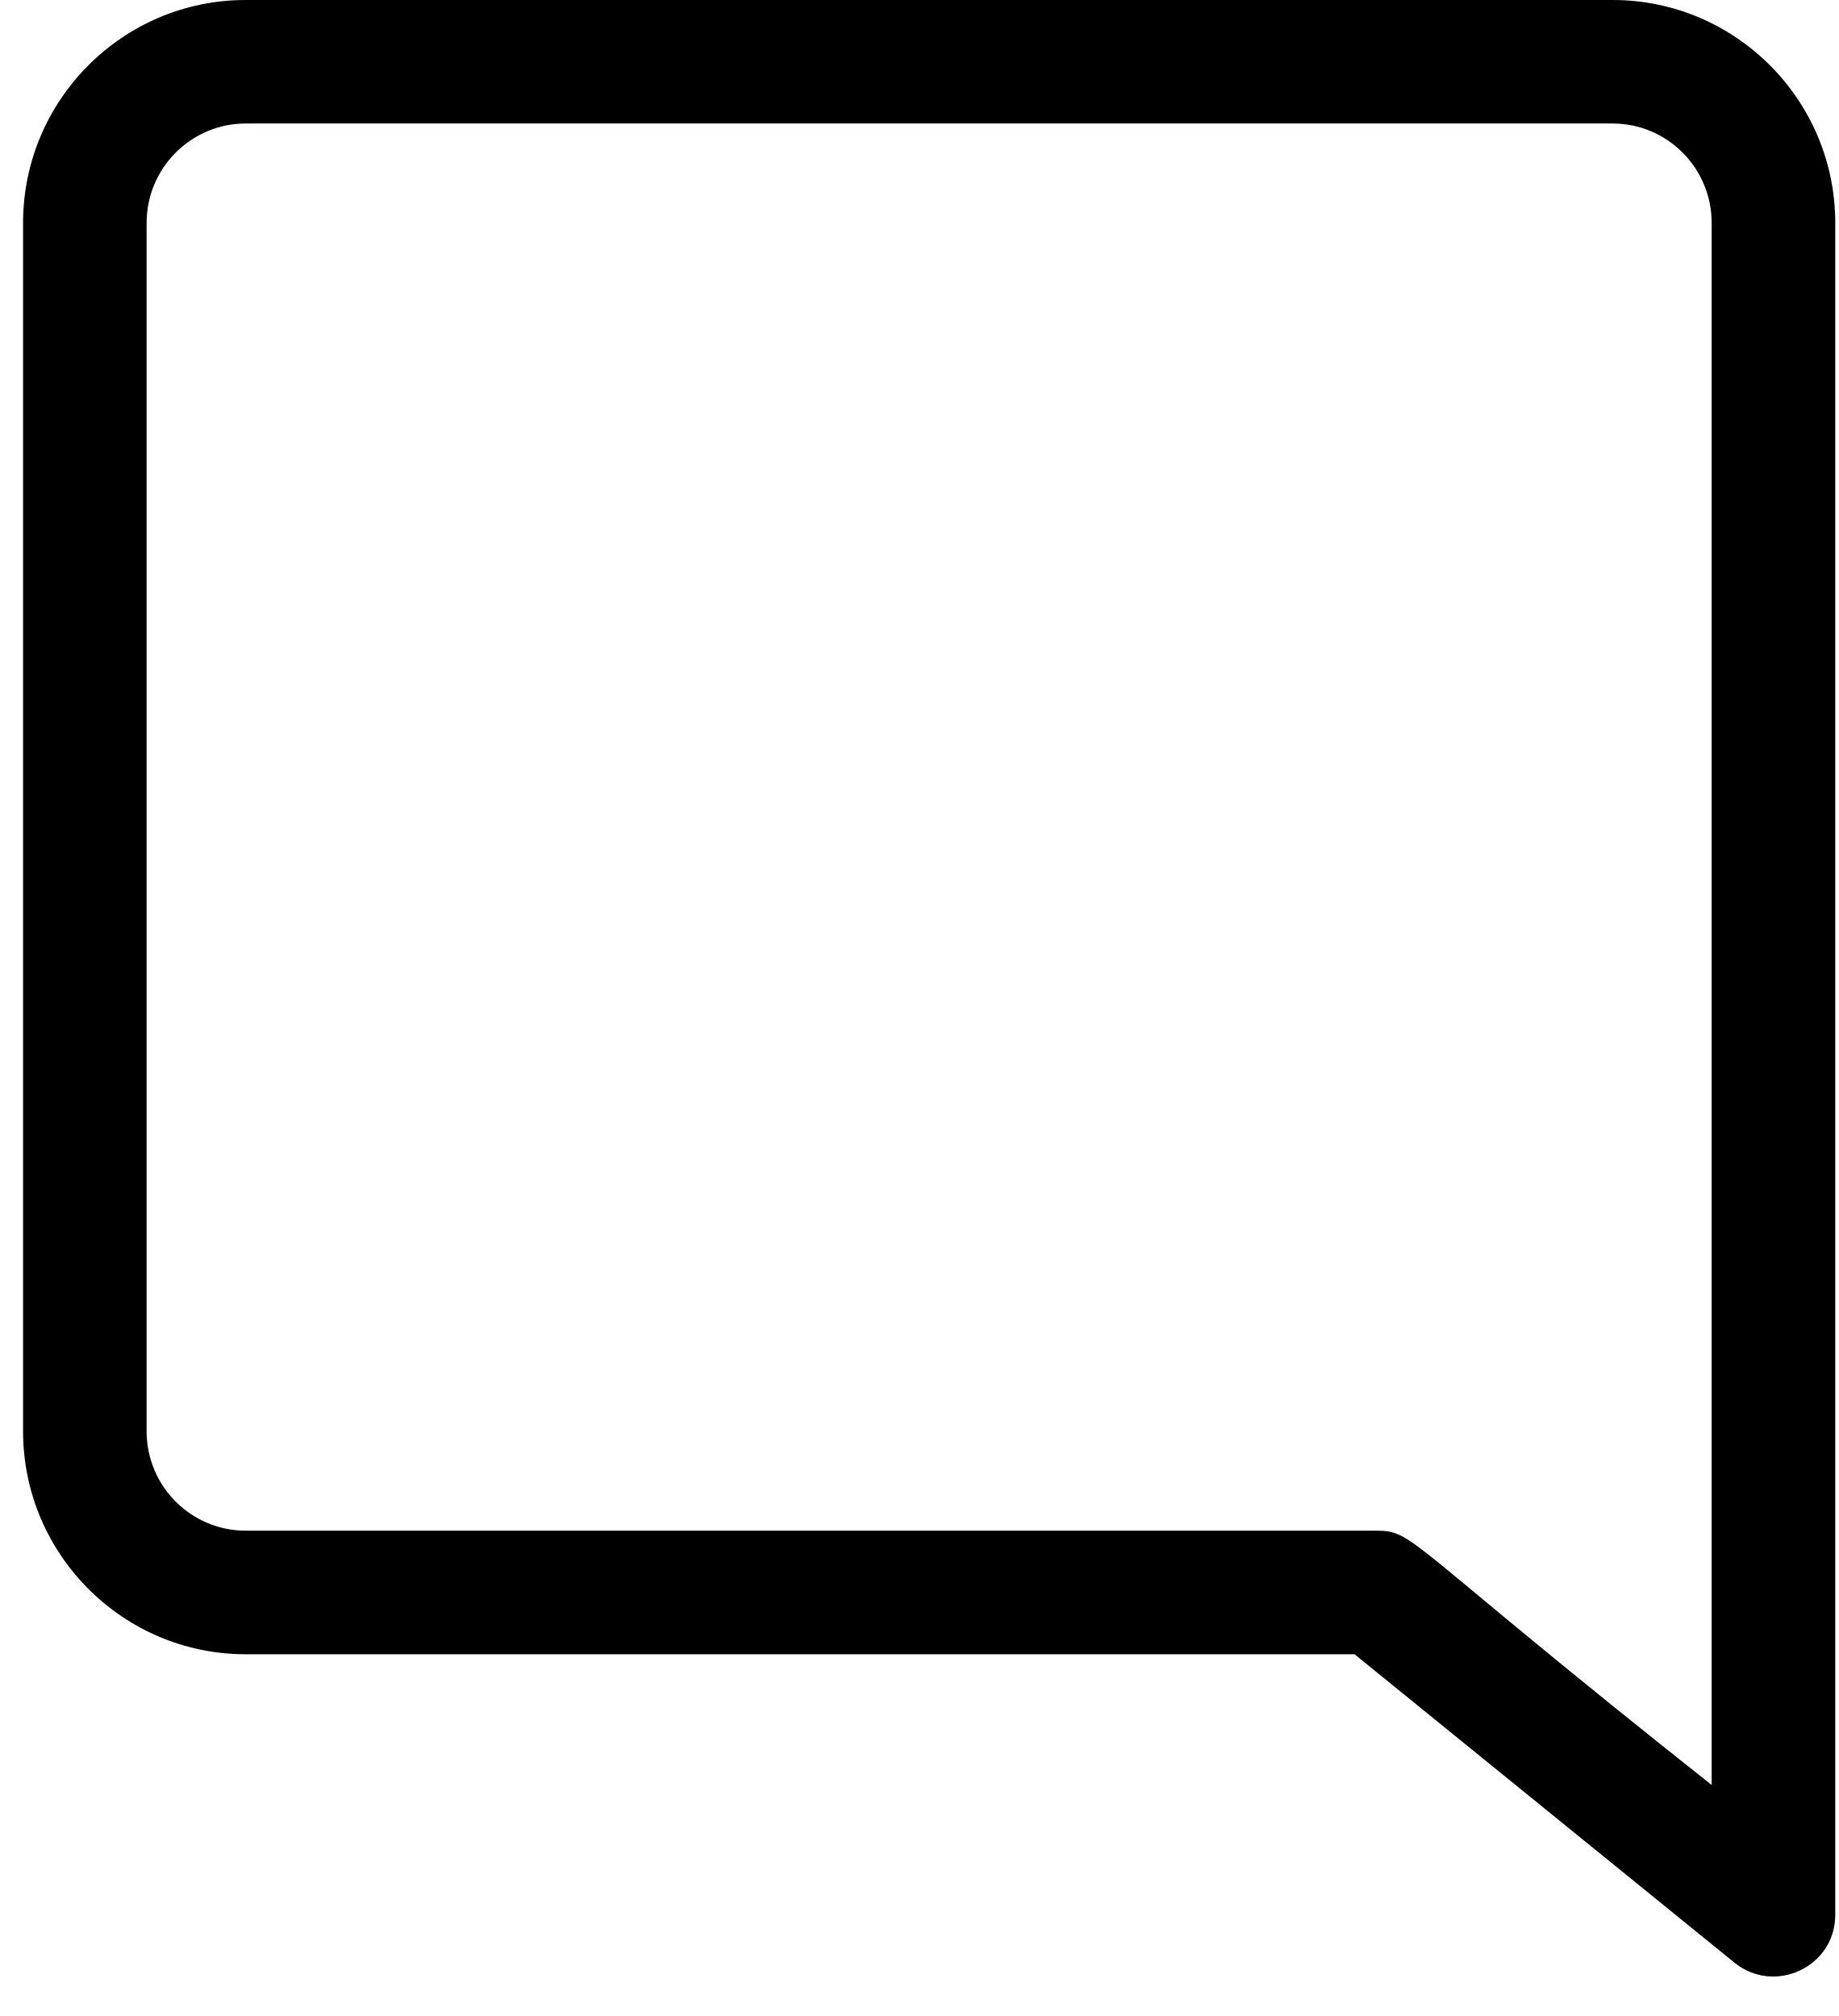
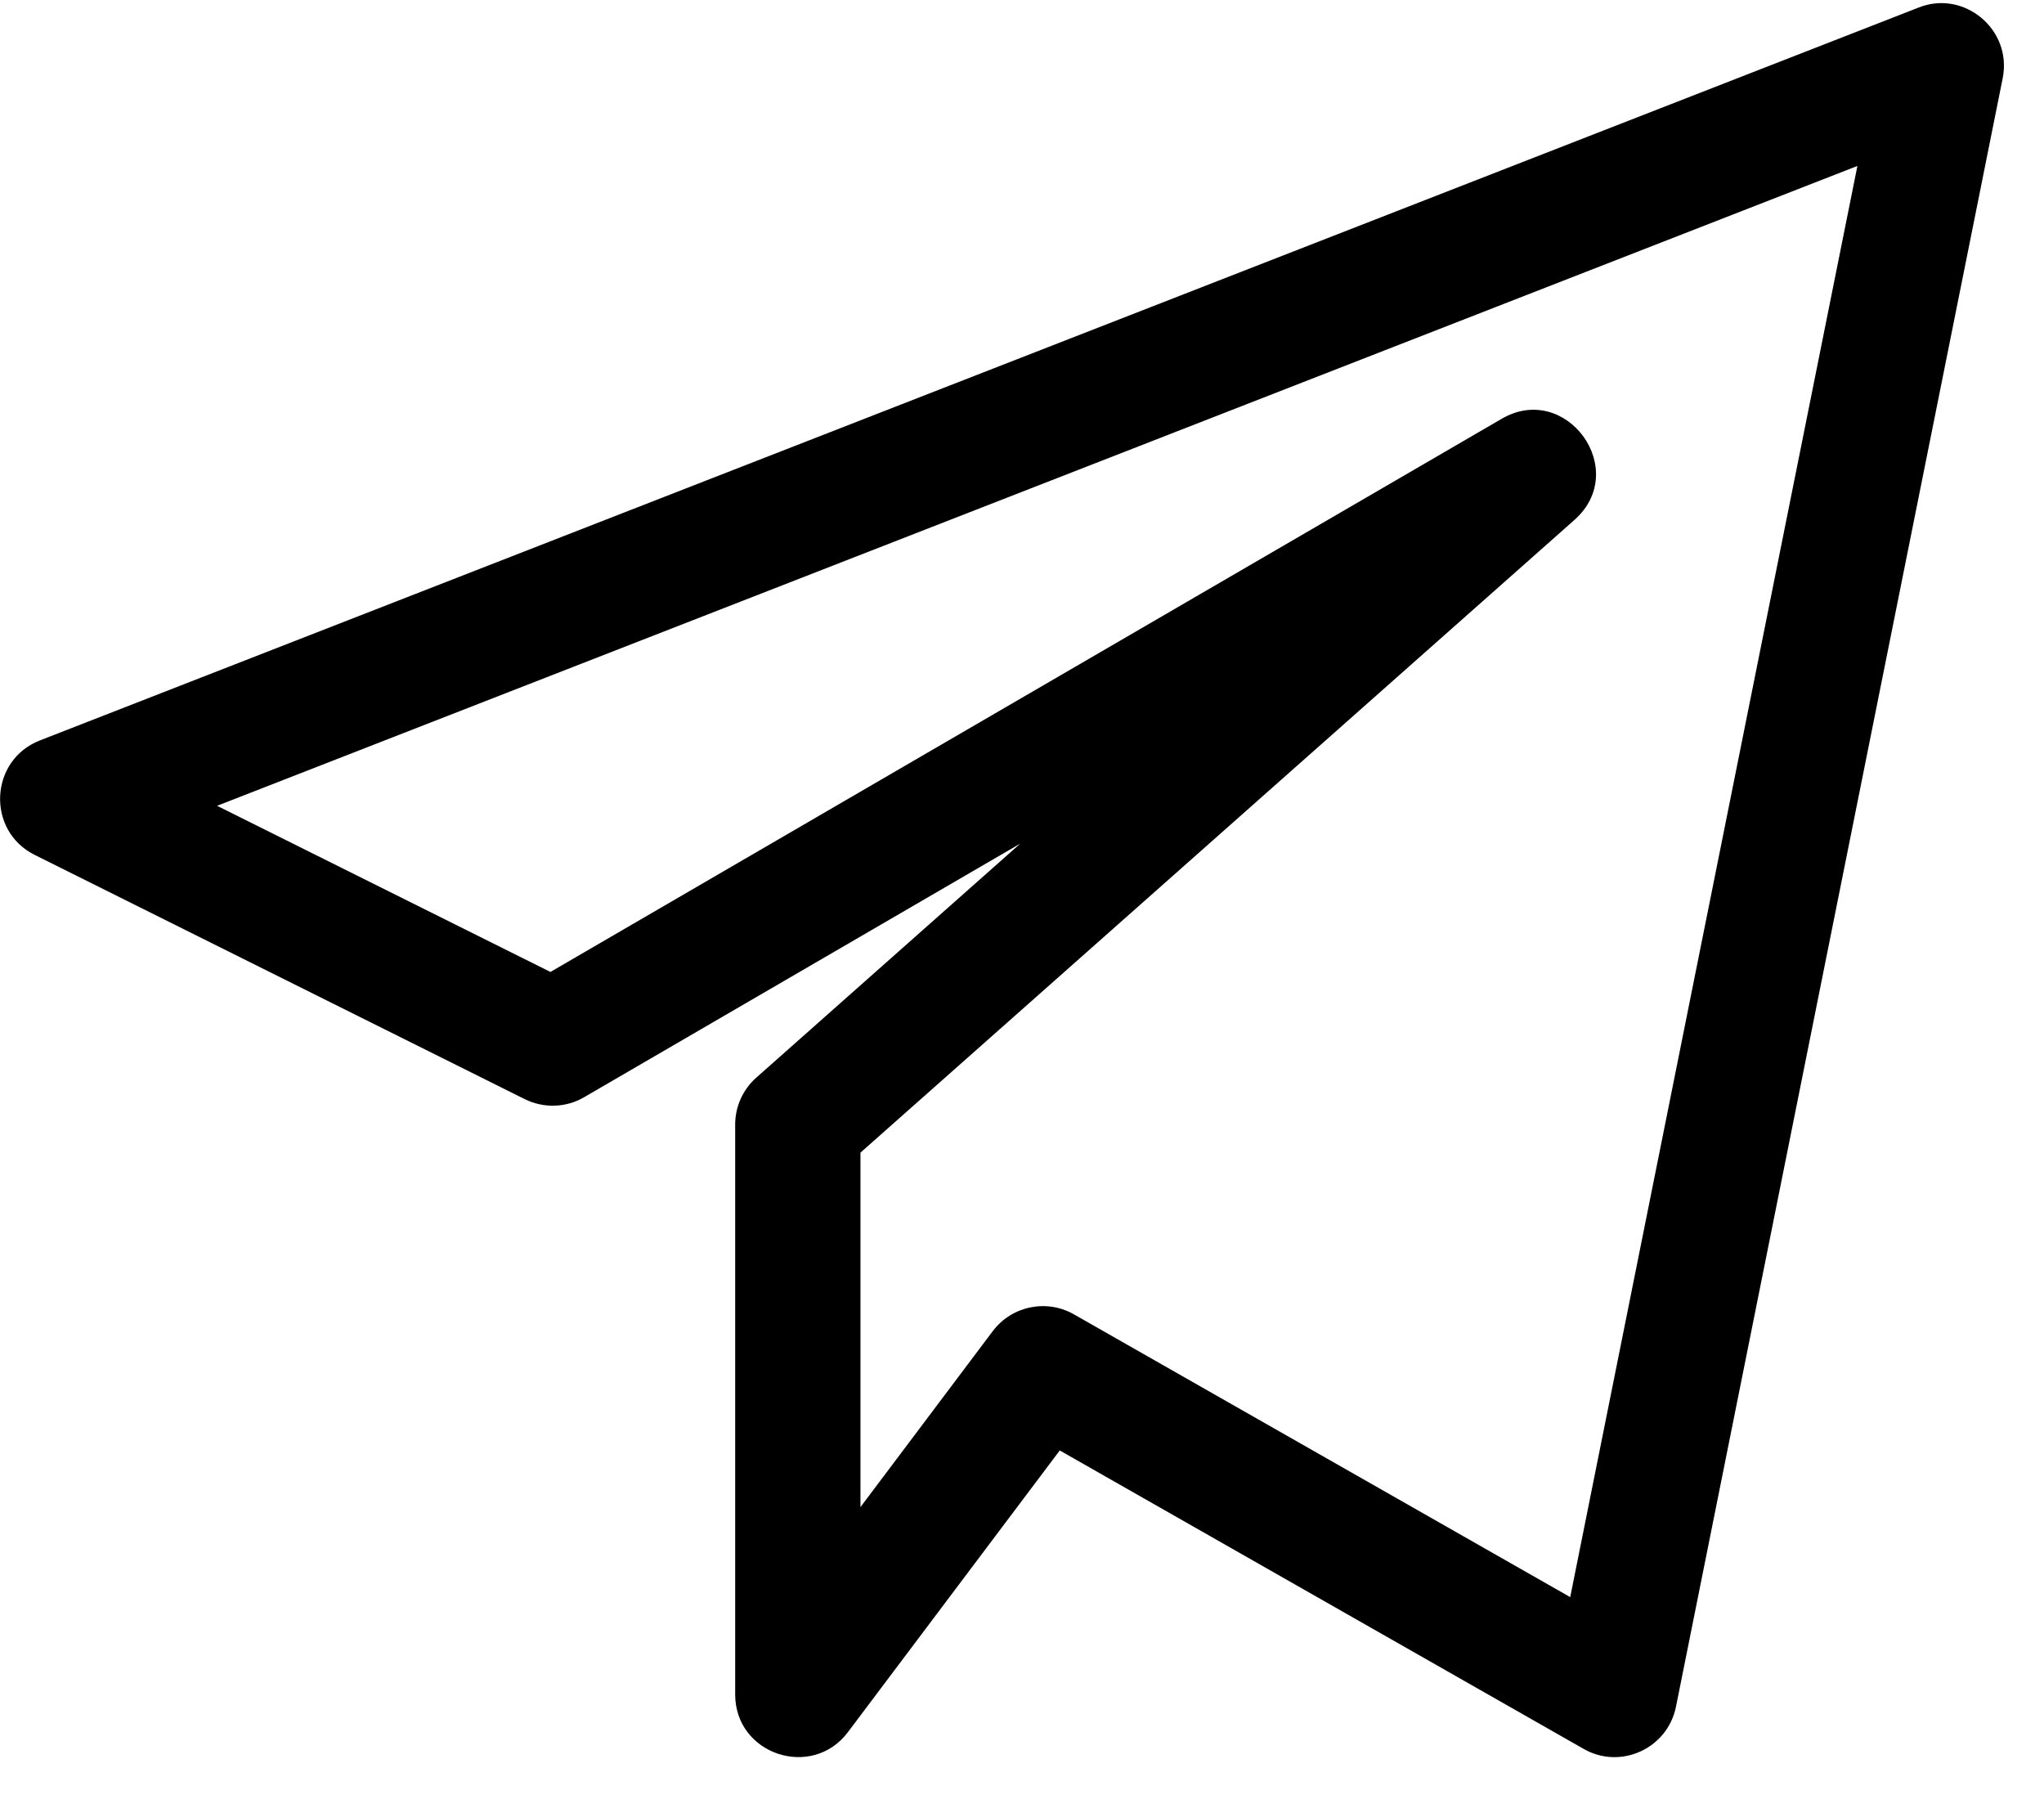
- <svg xmlns="http://www.w3.org/2000/svg" width="31" height="34" viewBox="0 0 31 34" fill="none">
-   <path d="M30.945 32.292V3.76C30.945 1.686 29.261 0 27.192 0H4.142C2.072 0 0.389 1.686 0.389 3.76V24.139C0.389 26.211 2.072 27.899 4.142 27.899H22.839L29.246 33.101C29.925 33.649 30.945 33.172 30.945 32.292ZM28.861 30.104C23.676 25.997 23.86 25.815 23.208 25.815H4.142C3.221 25.815 2.472 25.064 2.472 24.139V3.76C2.472 2.835 3.221 2.083 4.142 2.083H27.192C28.113 2.083 28.861 2.835 28.861 3.76V30.104Z" fill="black" />
+ <svg xmlns="http://www.w3.org/2000/svg" width="34" height="30" viewBox="0 0 34 30" fill="none">
+   <path d="M0.576 14.217L8.728 18.279C9.043 18.435 9.415 18.424 9.717 18.247L16.972 14.029L12.581 17.921C12.357 18.119 12.229 18.403 12.229 18.701V28.18C12.229 29.18 13.506 29.601 14.104 28.807L17.628 24.122L26.342 29.085C26.953 29.436 27.736 29.083 27.878 28.385L33.313 1.301C33.475 0.487 32.665 -0.176 31.913 0.126L0.663 12.314C-0.176 12.642 -0.23 13.815 0.576 14.217ZM30.896 2.76L26.119 26.561L17.863 21.858C17.413 21.601 16.833 21.715 16.514 22.137L14.313 25.064V19.169L26.189 8.647C27.129 7.815 26.049 6.336 24.975 6.967L9.156 16.164L3.611 13.401L30.896 2.76Z" fill="black" />
</svg>
